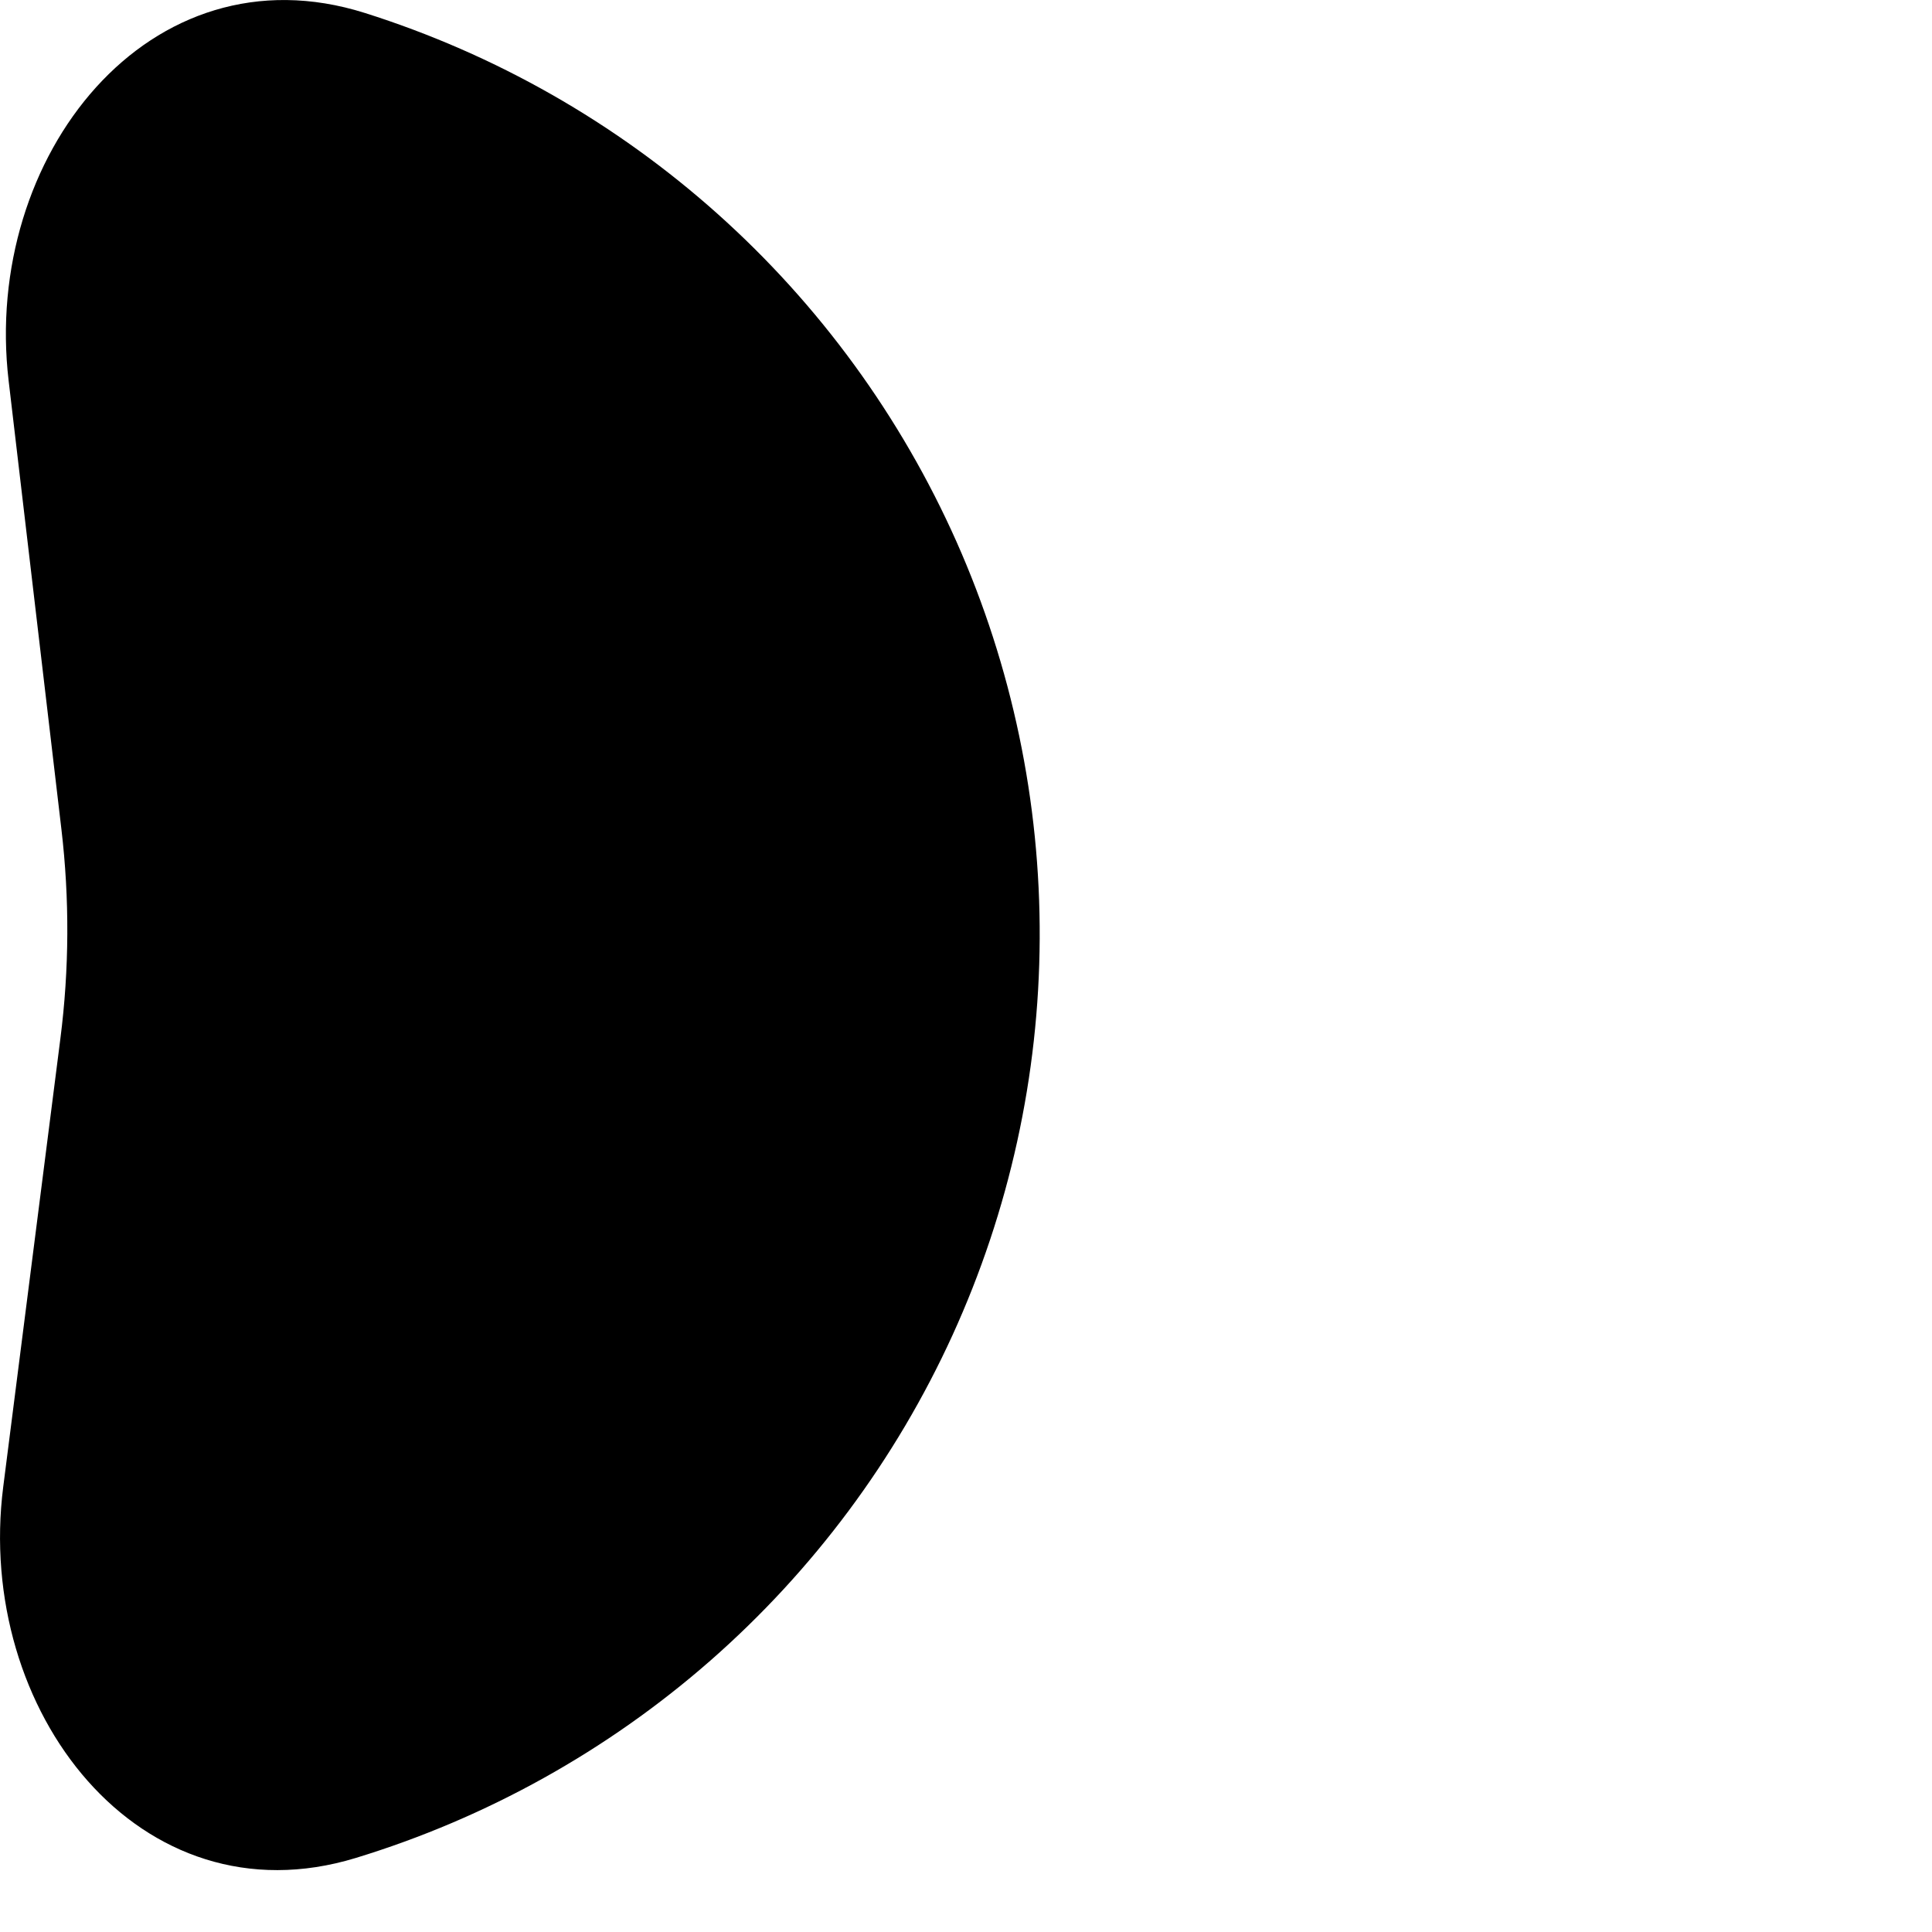
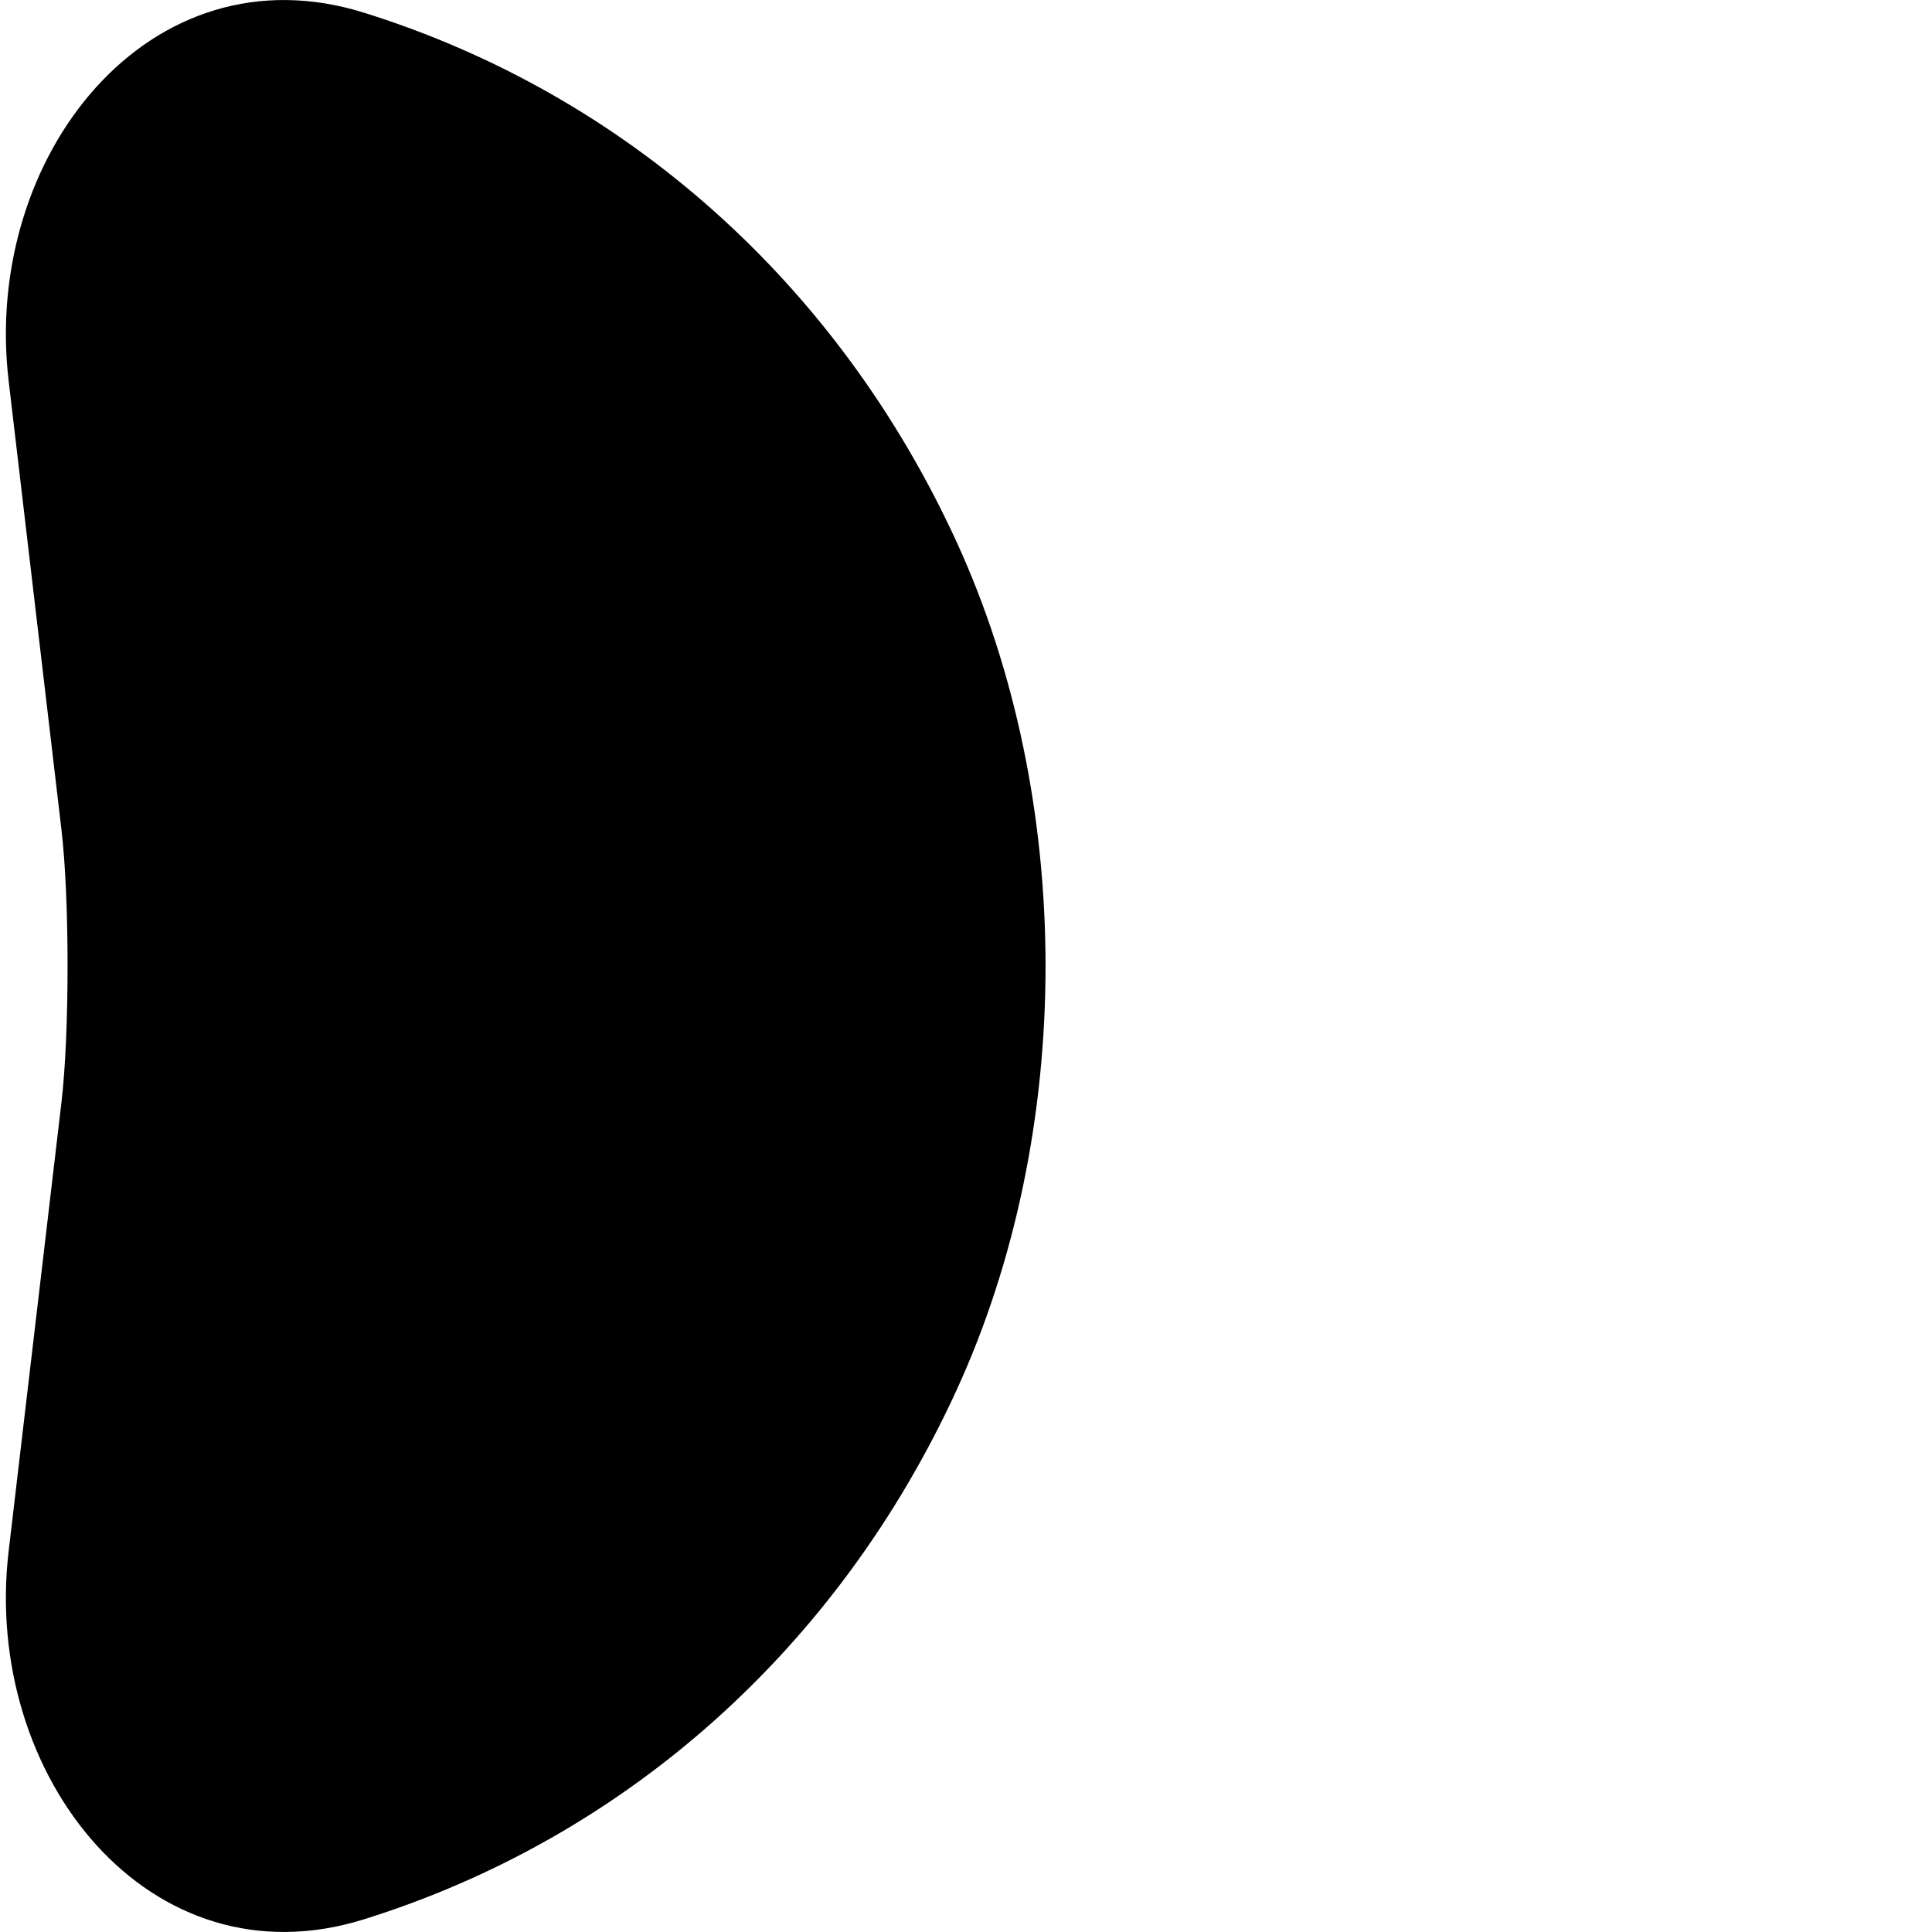
<svg xmlns="http://www.w3.org/2000/svg" width="28" height="28" viewBox="0 0 28 28" fill="none">
-   <path d="M0.125 5.517C-0.257 2.267 2.168 -0.798 5.288 0.188V0.188C7.178 0.785 8.92 1.777 10.398 3.098C11.876 4.419 13.056 6.039 13.862 7.85C14.667 9.662 15.078 11.623 15.068 13.605C15.059 15.588 14.628 17.545 13.805 19.349C12.982 21.152 11.786 22.76 10.295 24.067C8.804 25.373 7.052 26.348 5.156 26.927V26.927C2.027 27.882 -0.367 24.793 0.047 21.547L0.875 15.053C1.004 14.046 1.009 13.027 0.89 12.018L0.125 5.517Z" fill="#000000" />
+   <path d="M0.125 5.517C-0.257 2.267 2.168 -0.798 5.288 0.188C9.06 1.37 12.14 4.1 13.862 7.85C15.583 11.6 15.583 16.4 13.862 20.15C12.14 23.9 9.06 26.63 5.288 27.812C2.168 28.798 -0.257 25.733 0.125 22.483L0.89 15.982C1.009 14.974 1.009 13.026 0.89 12.018L0.125 5.517Z" fill="#000000" />
</svg>
